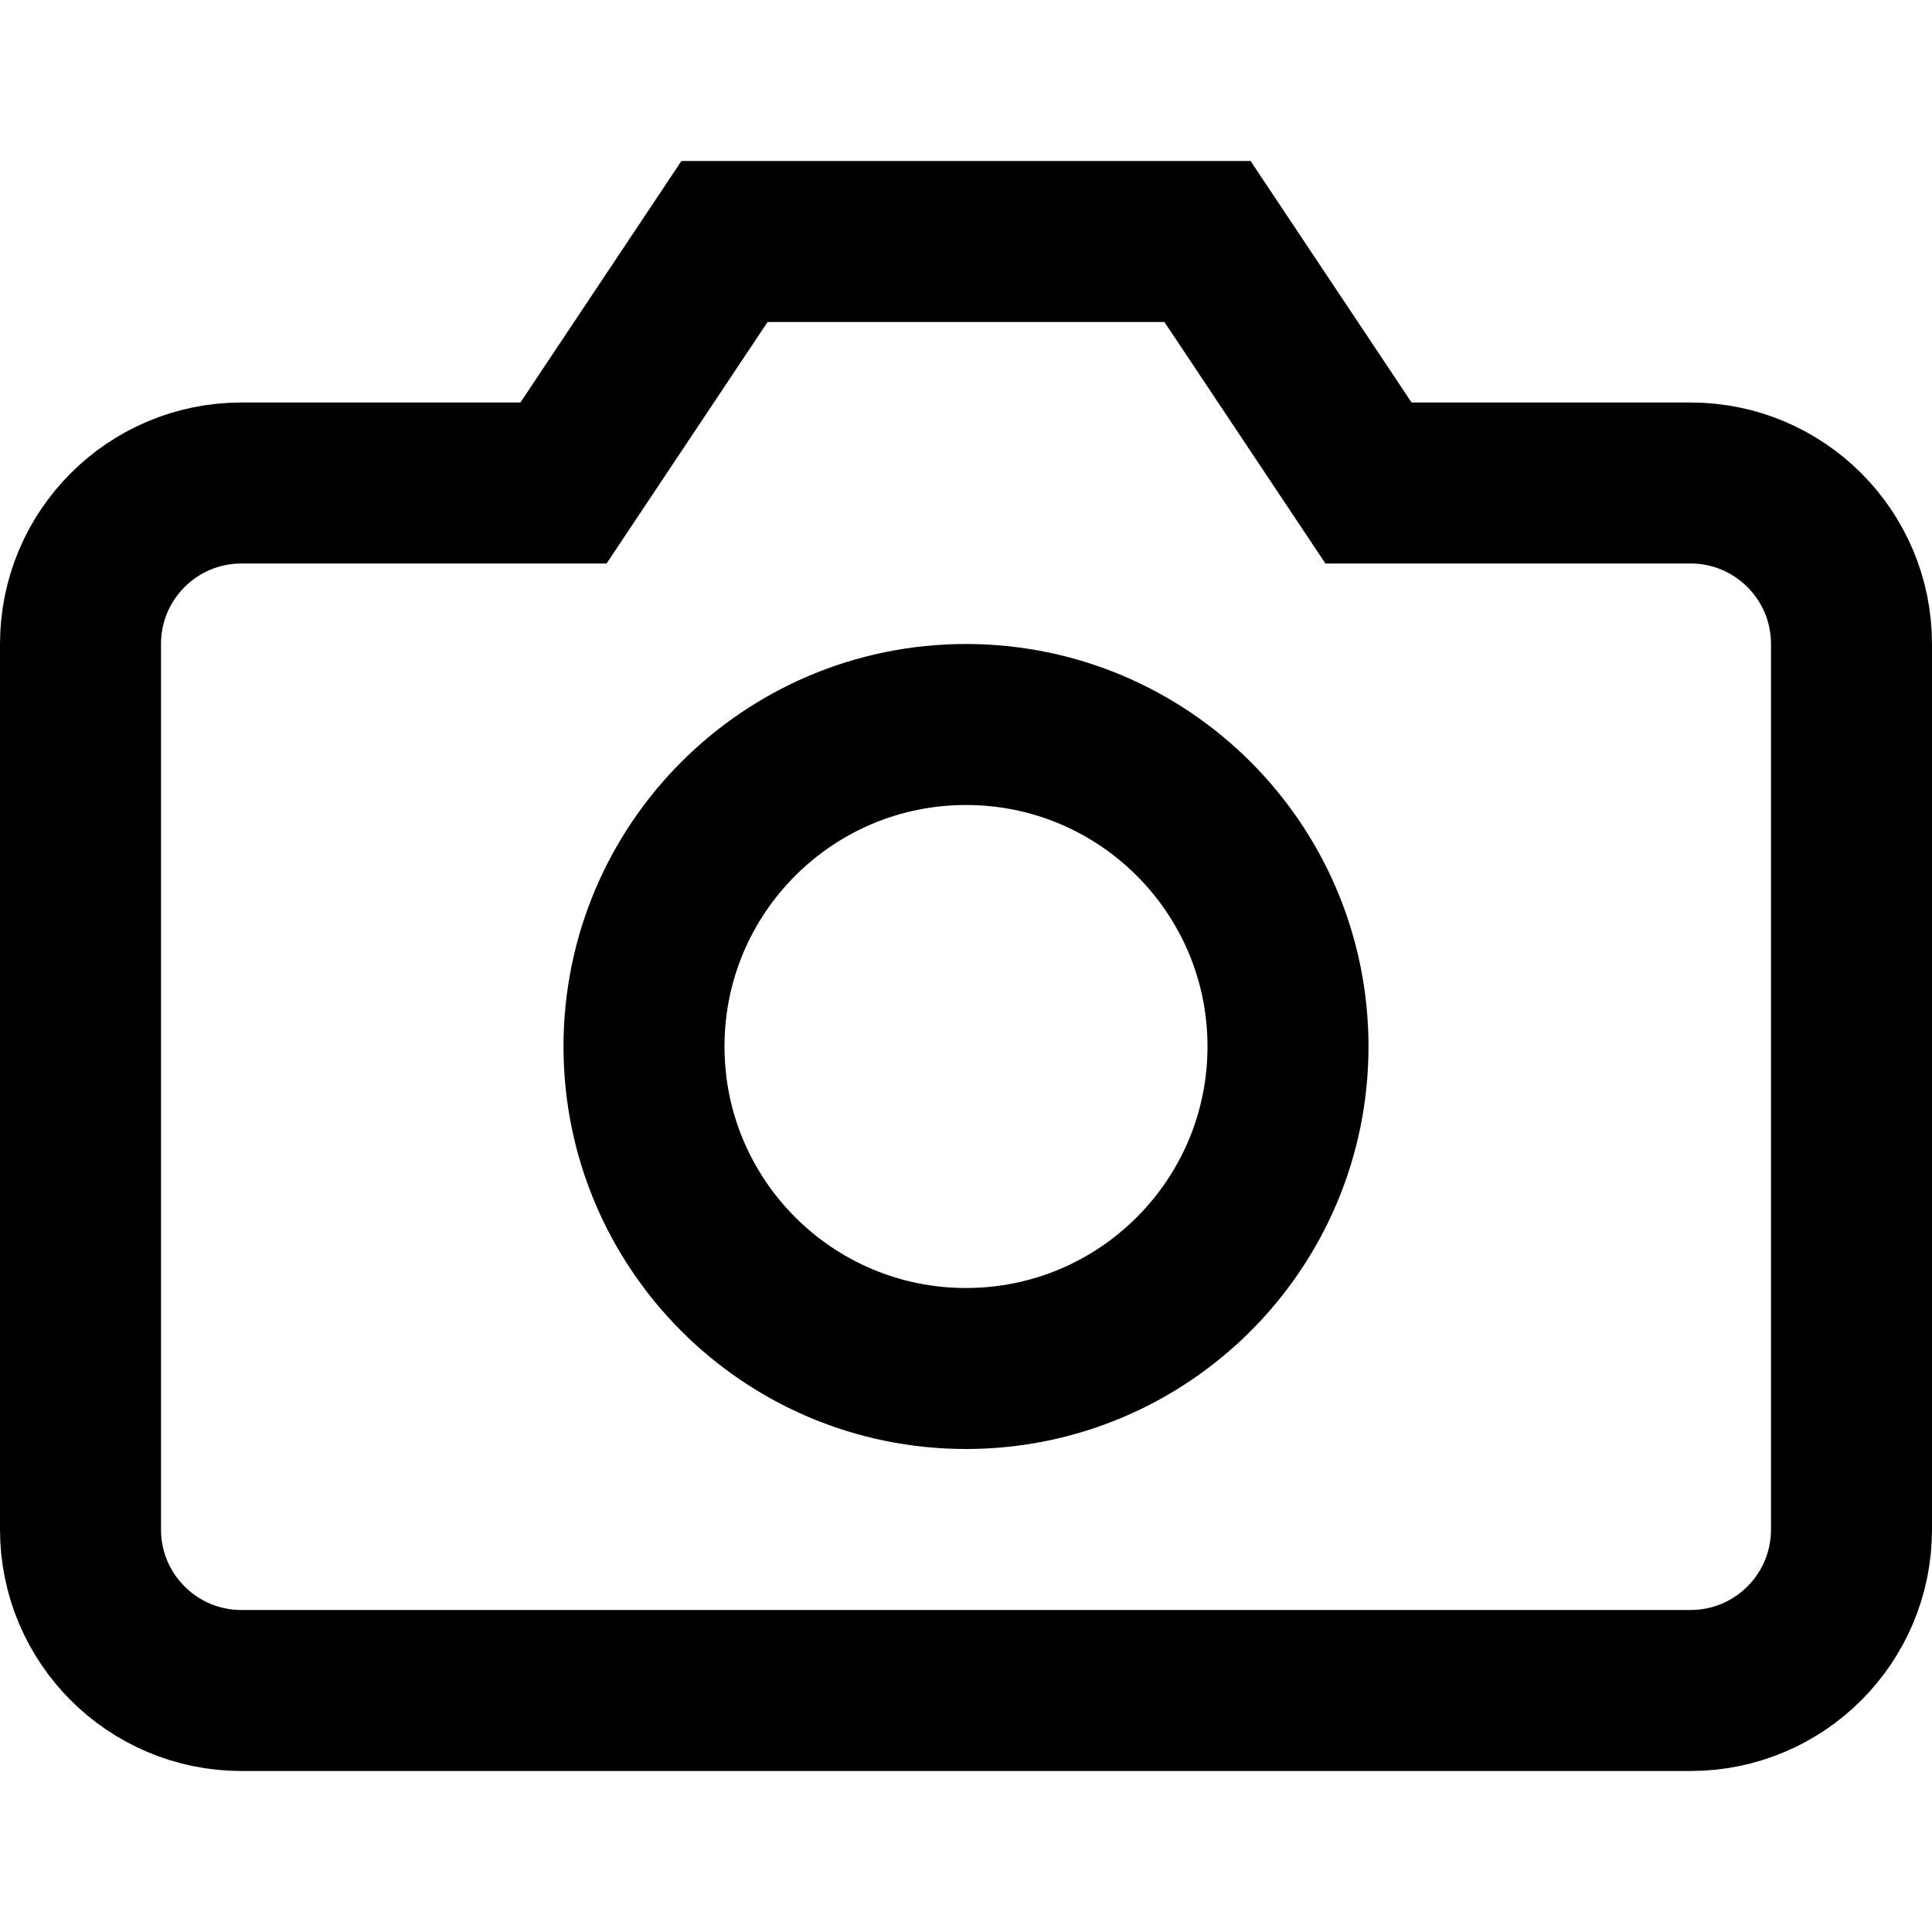
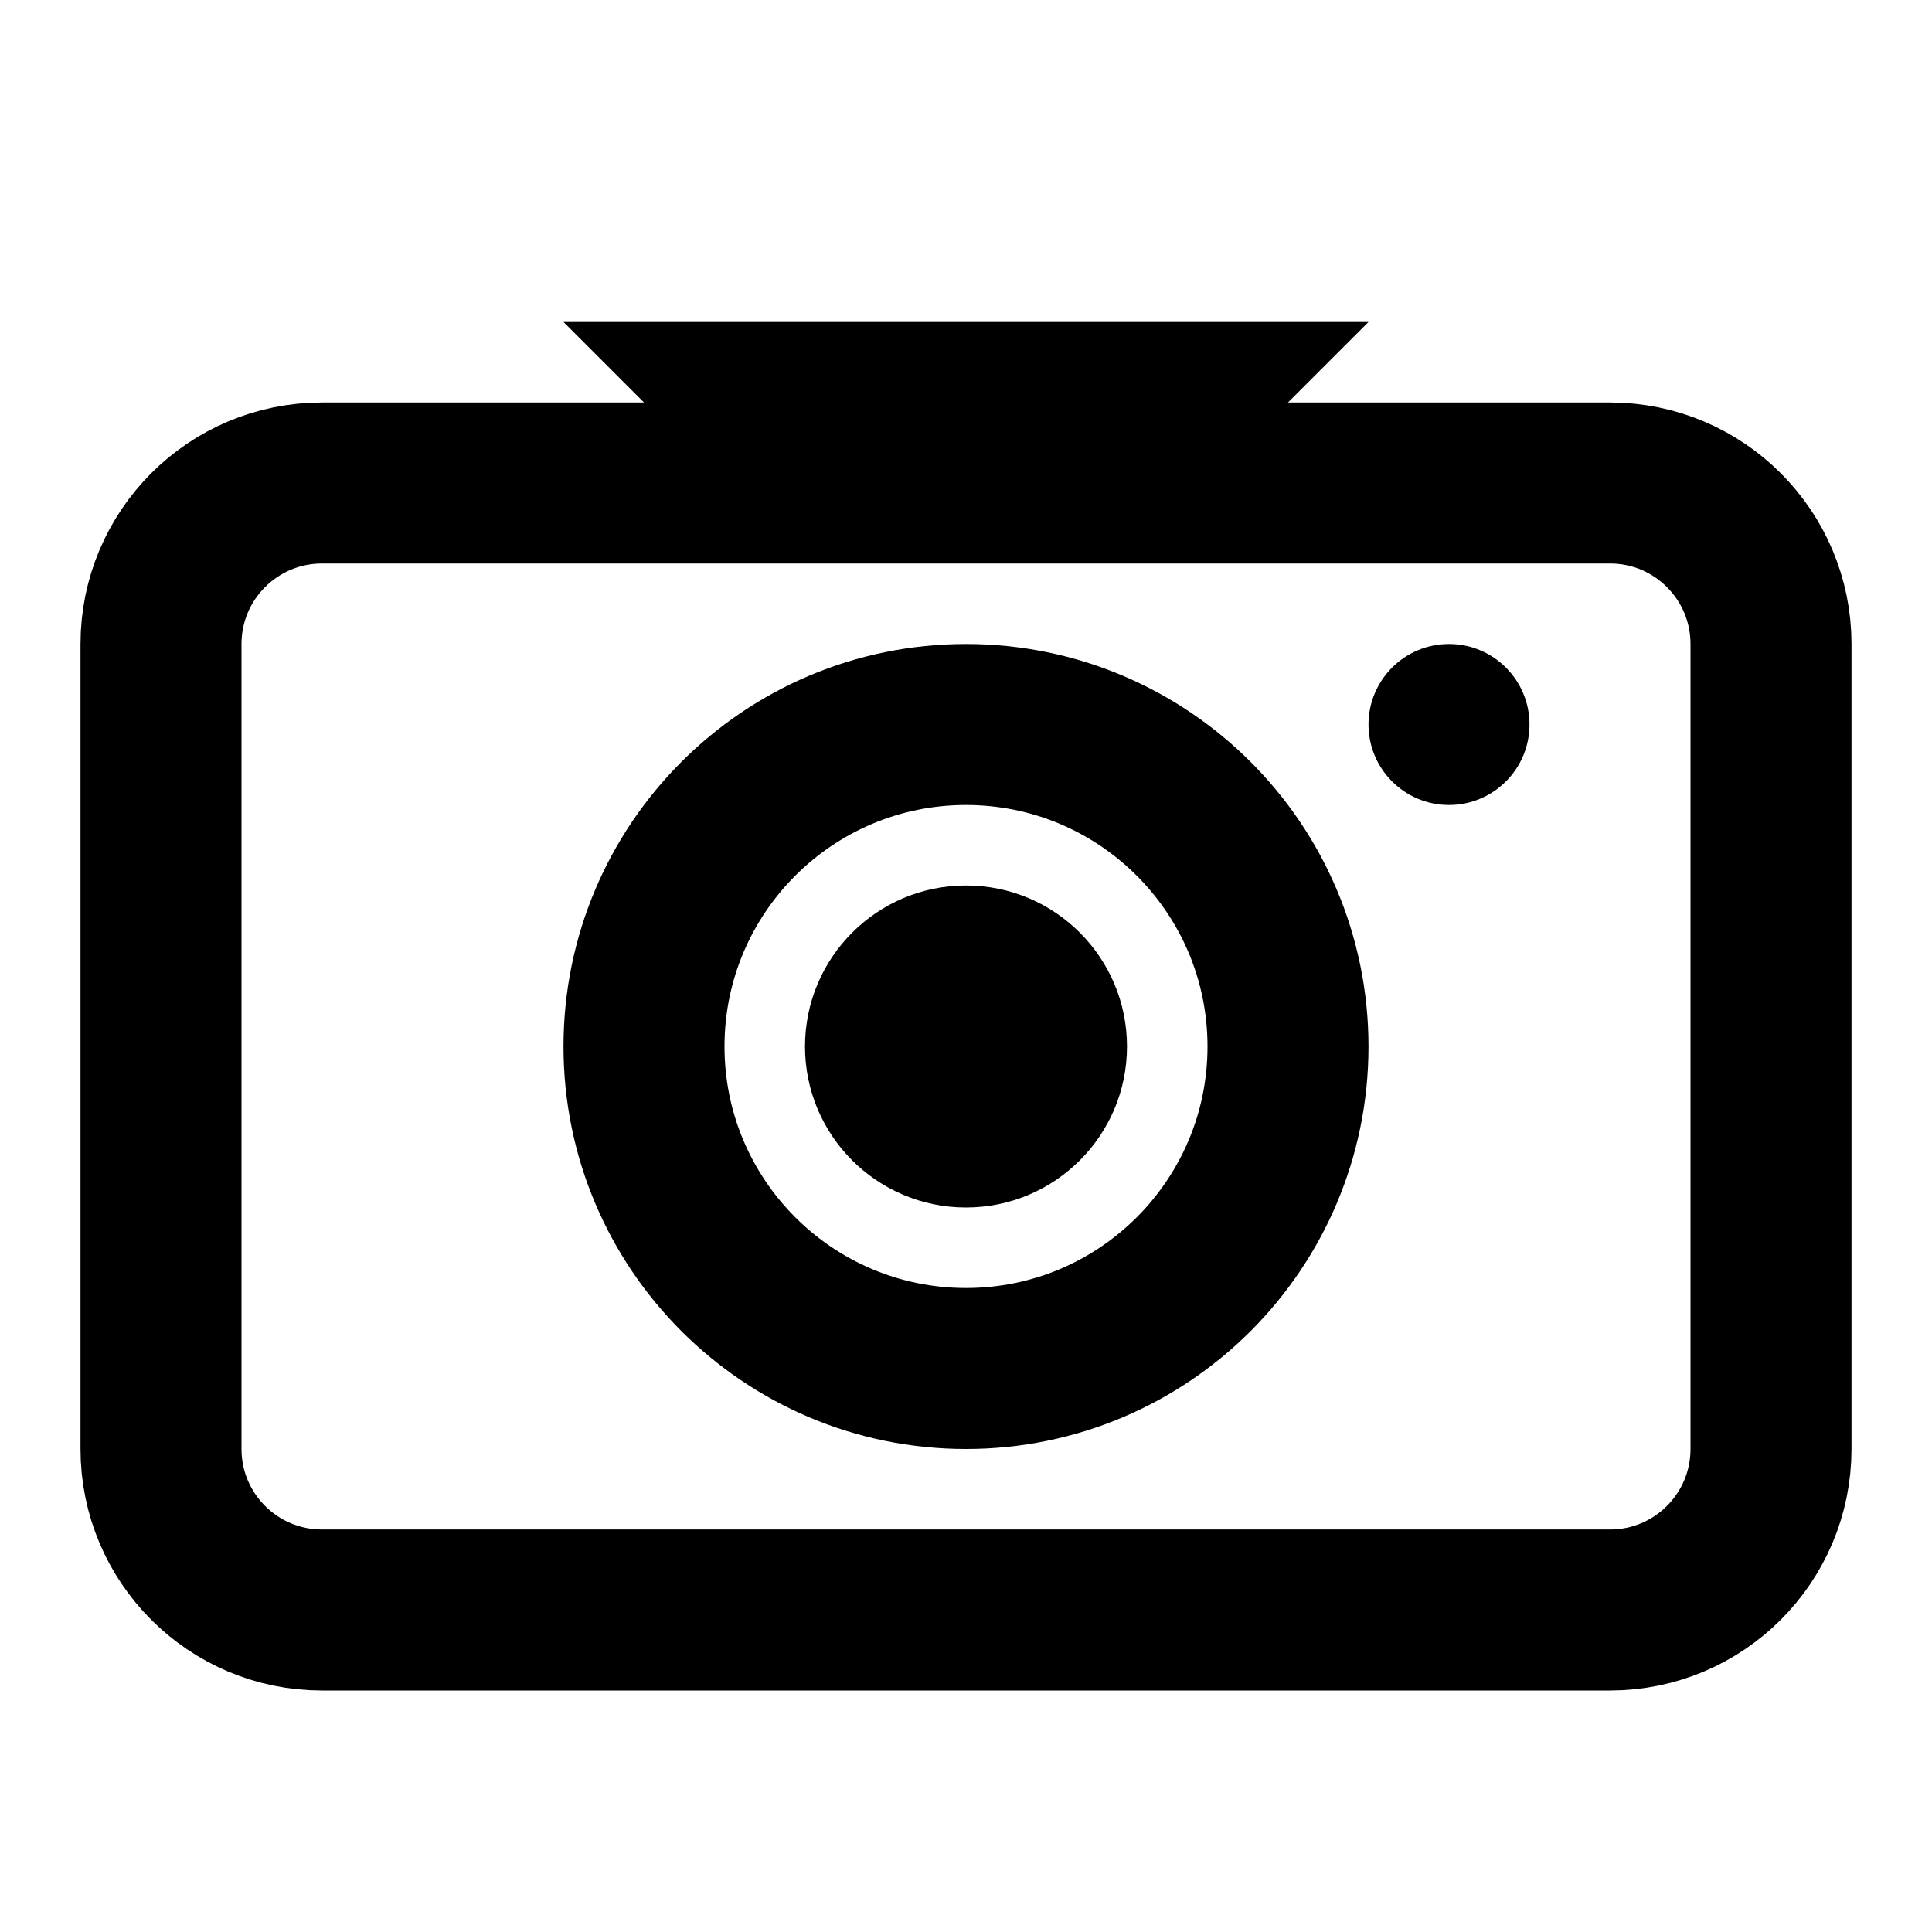
<svg xmlns="http://www.w3.org/2000/svg" width="24" height="24" viewBox="0 0 24 24" fill="none">
-   <path d="M23 19C23 20.105 22.105 21 21 21H3C1.895 21 1 20.105 1 19V8C1 6.895 1.895 6 3 6H7L9 3H15L17 6H21C22.105 6 23 6.895 23 8V19Z" stroke="currentColor" stroke-width="2" />
-   <circle cx="12" cy="13" r="4" stroke="currentColor" stroke-width="2" />
+   <rect x="2" y="6" width="20" height="14" rx="2" stroke="black" stroke-width="2" />
+   <path d="M7 4H17L15 6H9L7 4Z" fill="black" />
+   <circle cx="12" cy="13" r="4" stroke="black" stroke-width="2" />
+   <circle cx="12" cy="13" r="2" fill="black" />
+   <circle cx="18" cy="9" r="1" fill="black" />
</svg>
